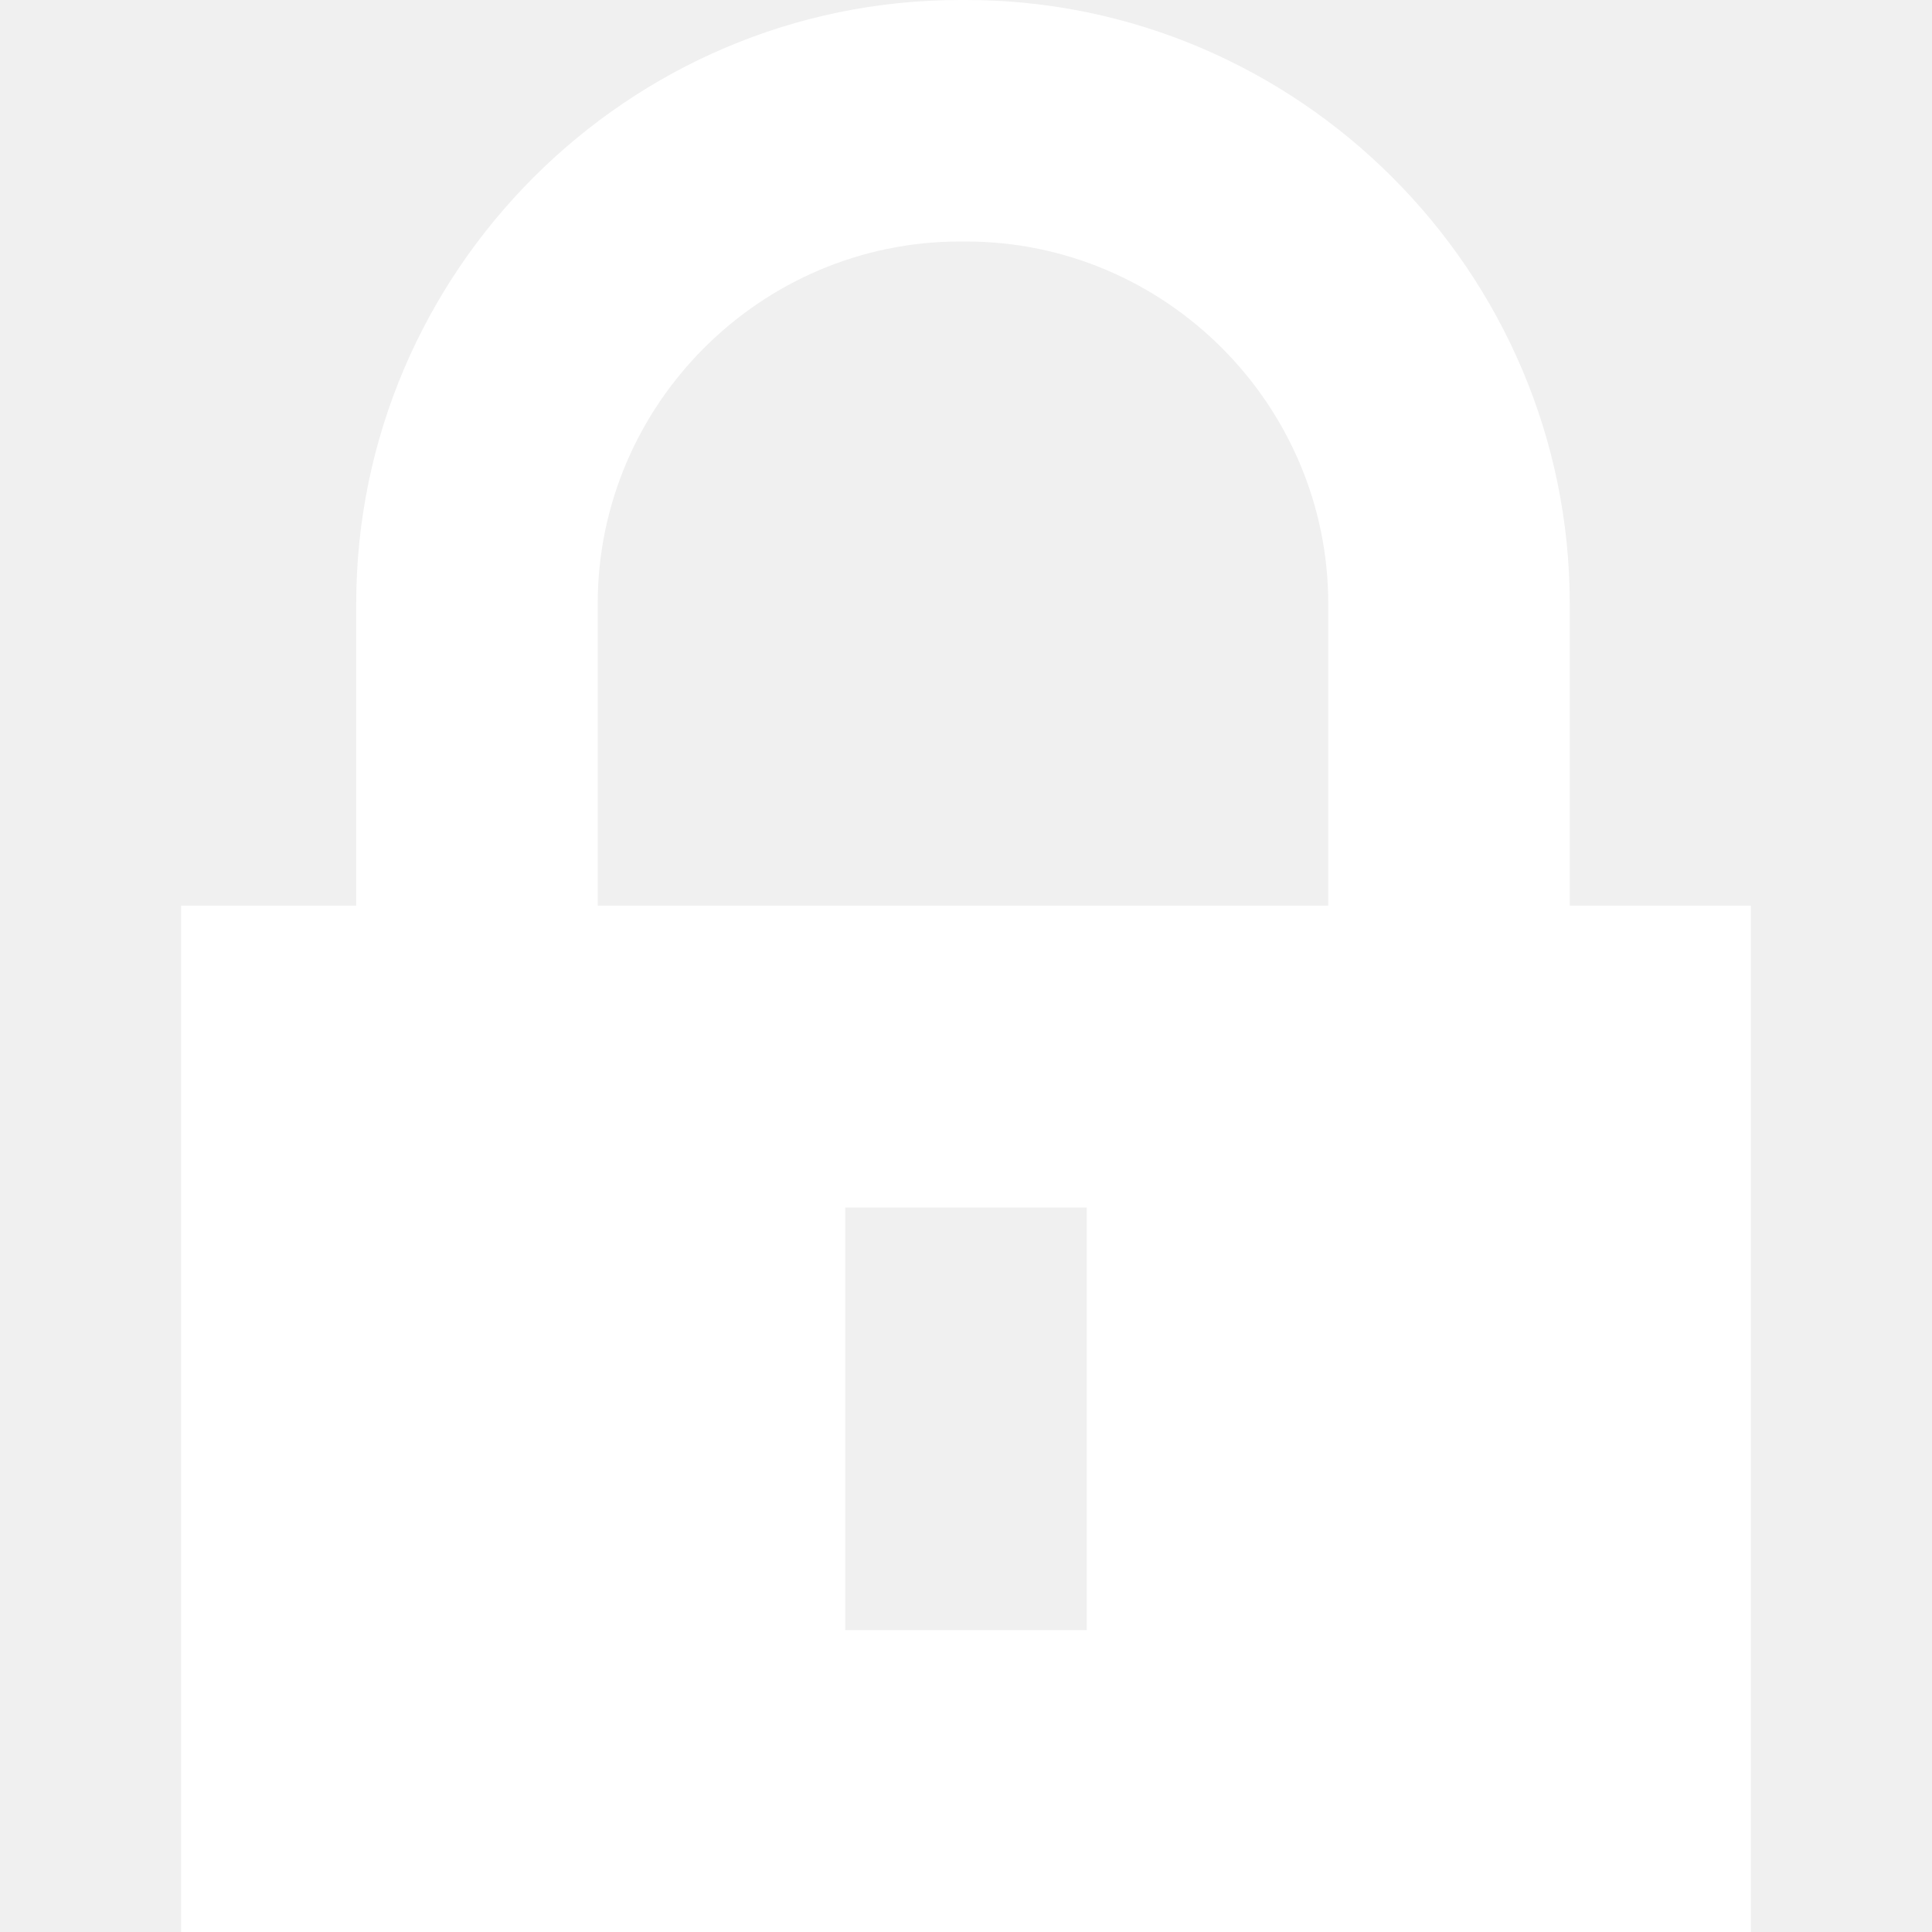
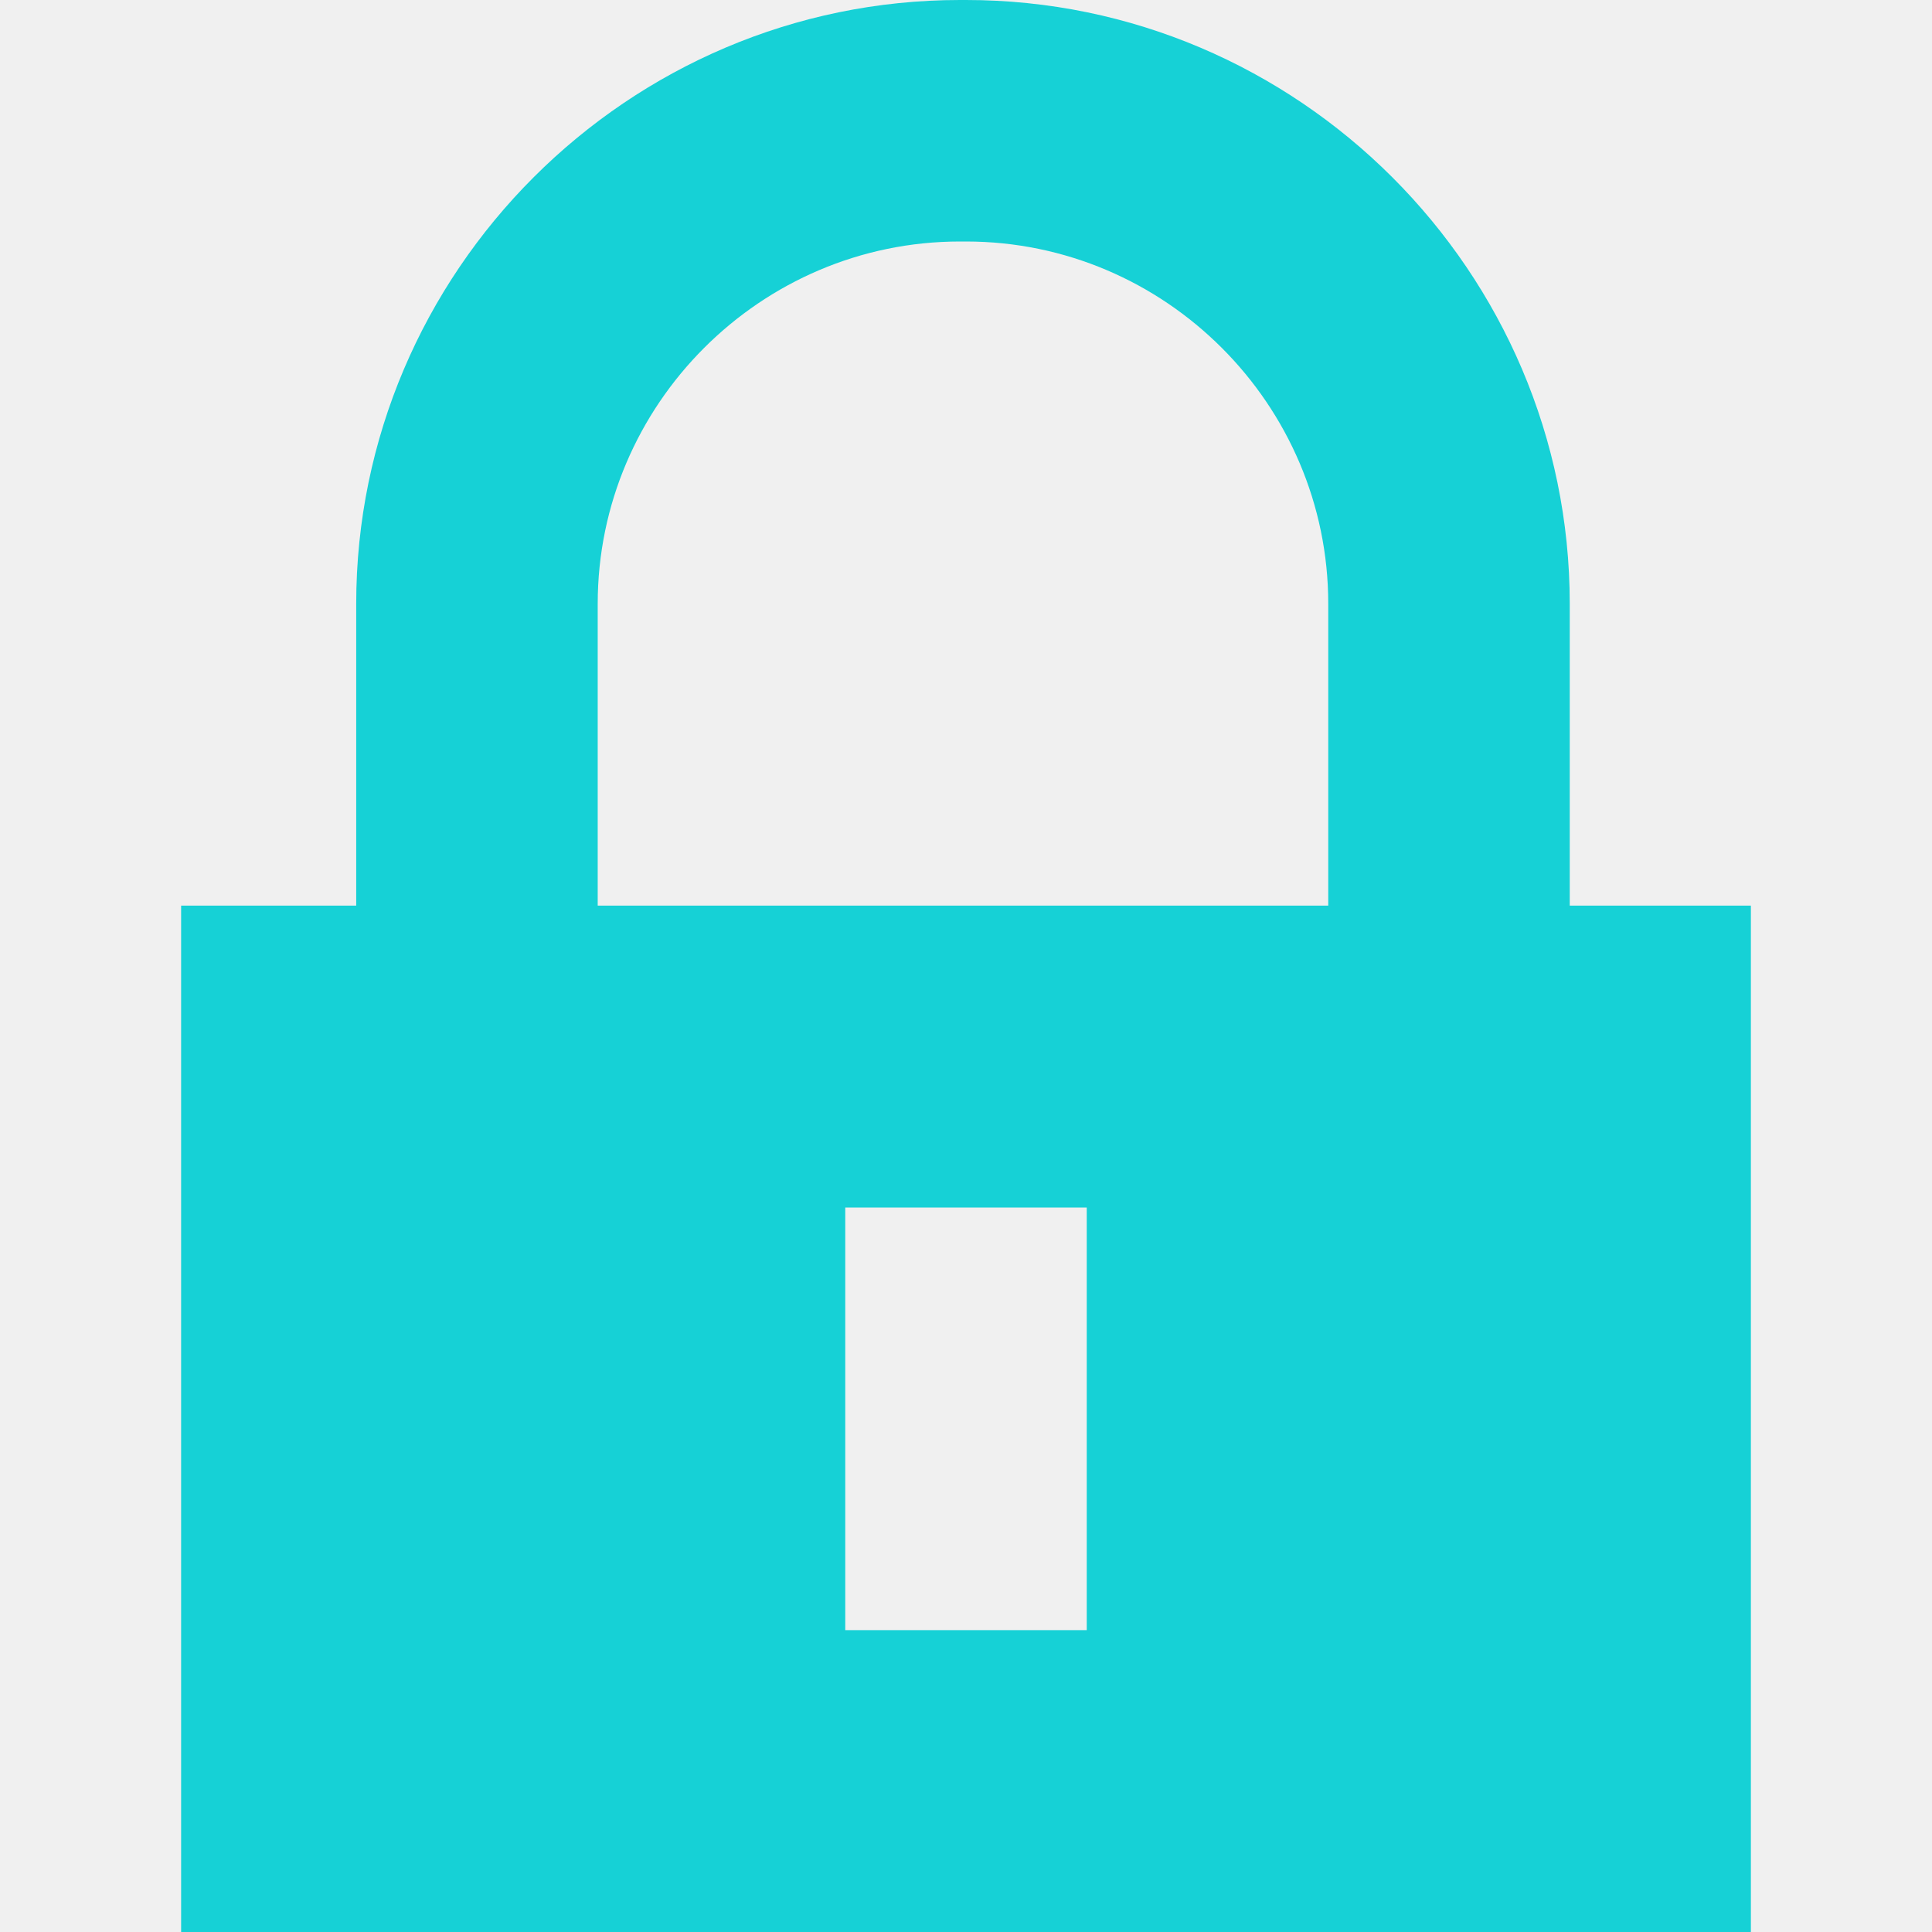
<svg xmlns="http://www.w3.org/2000/svg" version="1.1" id="Layer_1" x="0px" y="0px" viewBox="0 0 32 32" style="enable-background:new 0 0 32 32;" xml:space="preserve">
  <style type="text/css">
- 	.st0{fill:#FFFFFF;}
+ 	.st0{fill:#16d1d6;}
</style>
  <path class="st0" d="M26,15v-5c0-5.5-4.5-10-10-10h-0.1c-5.5,0-10,4.5-10,10v5H3v17h12.9H16h13V15H26z M9.9,10c0-3.3,2.7-6,6-6H16  c3.3,0,6,2.7,6,6v5H9.9V10z M14,27v-7h4v7H14z" />
</svg>
